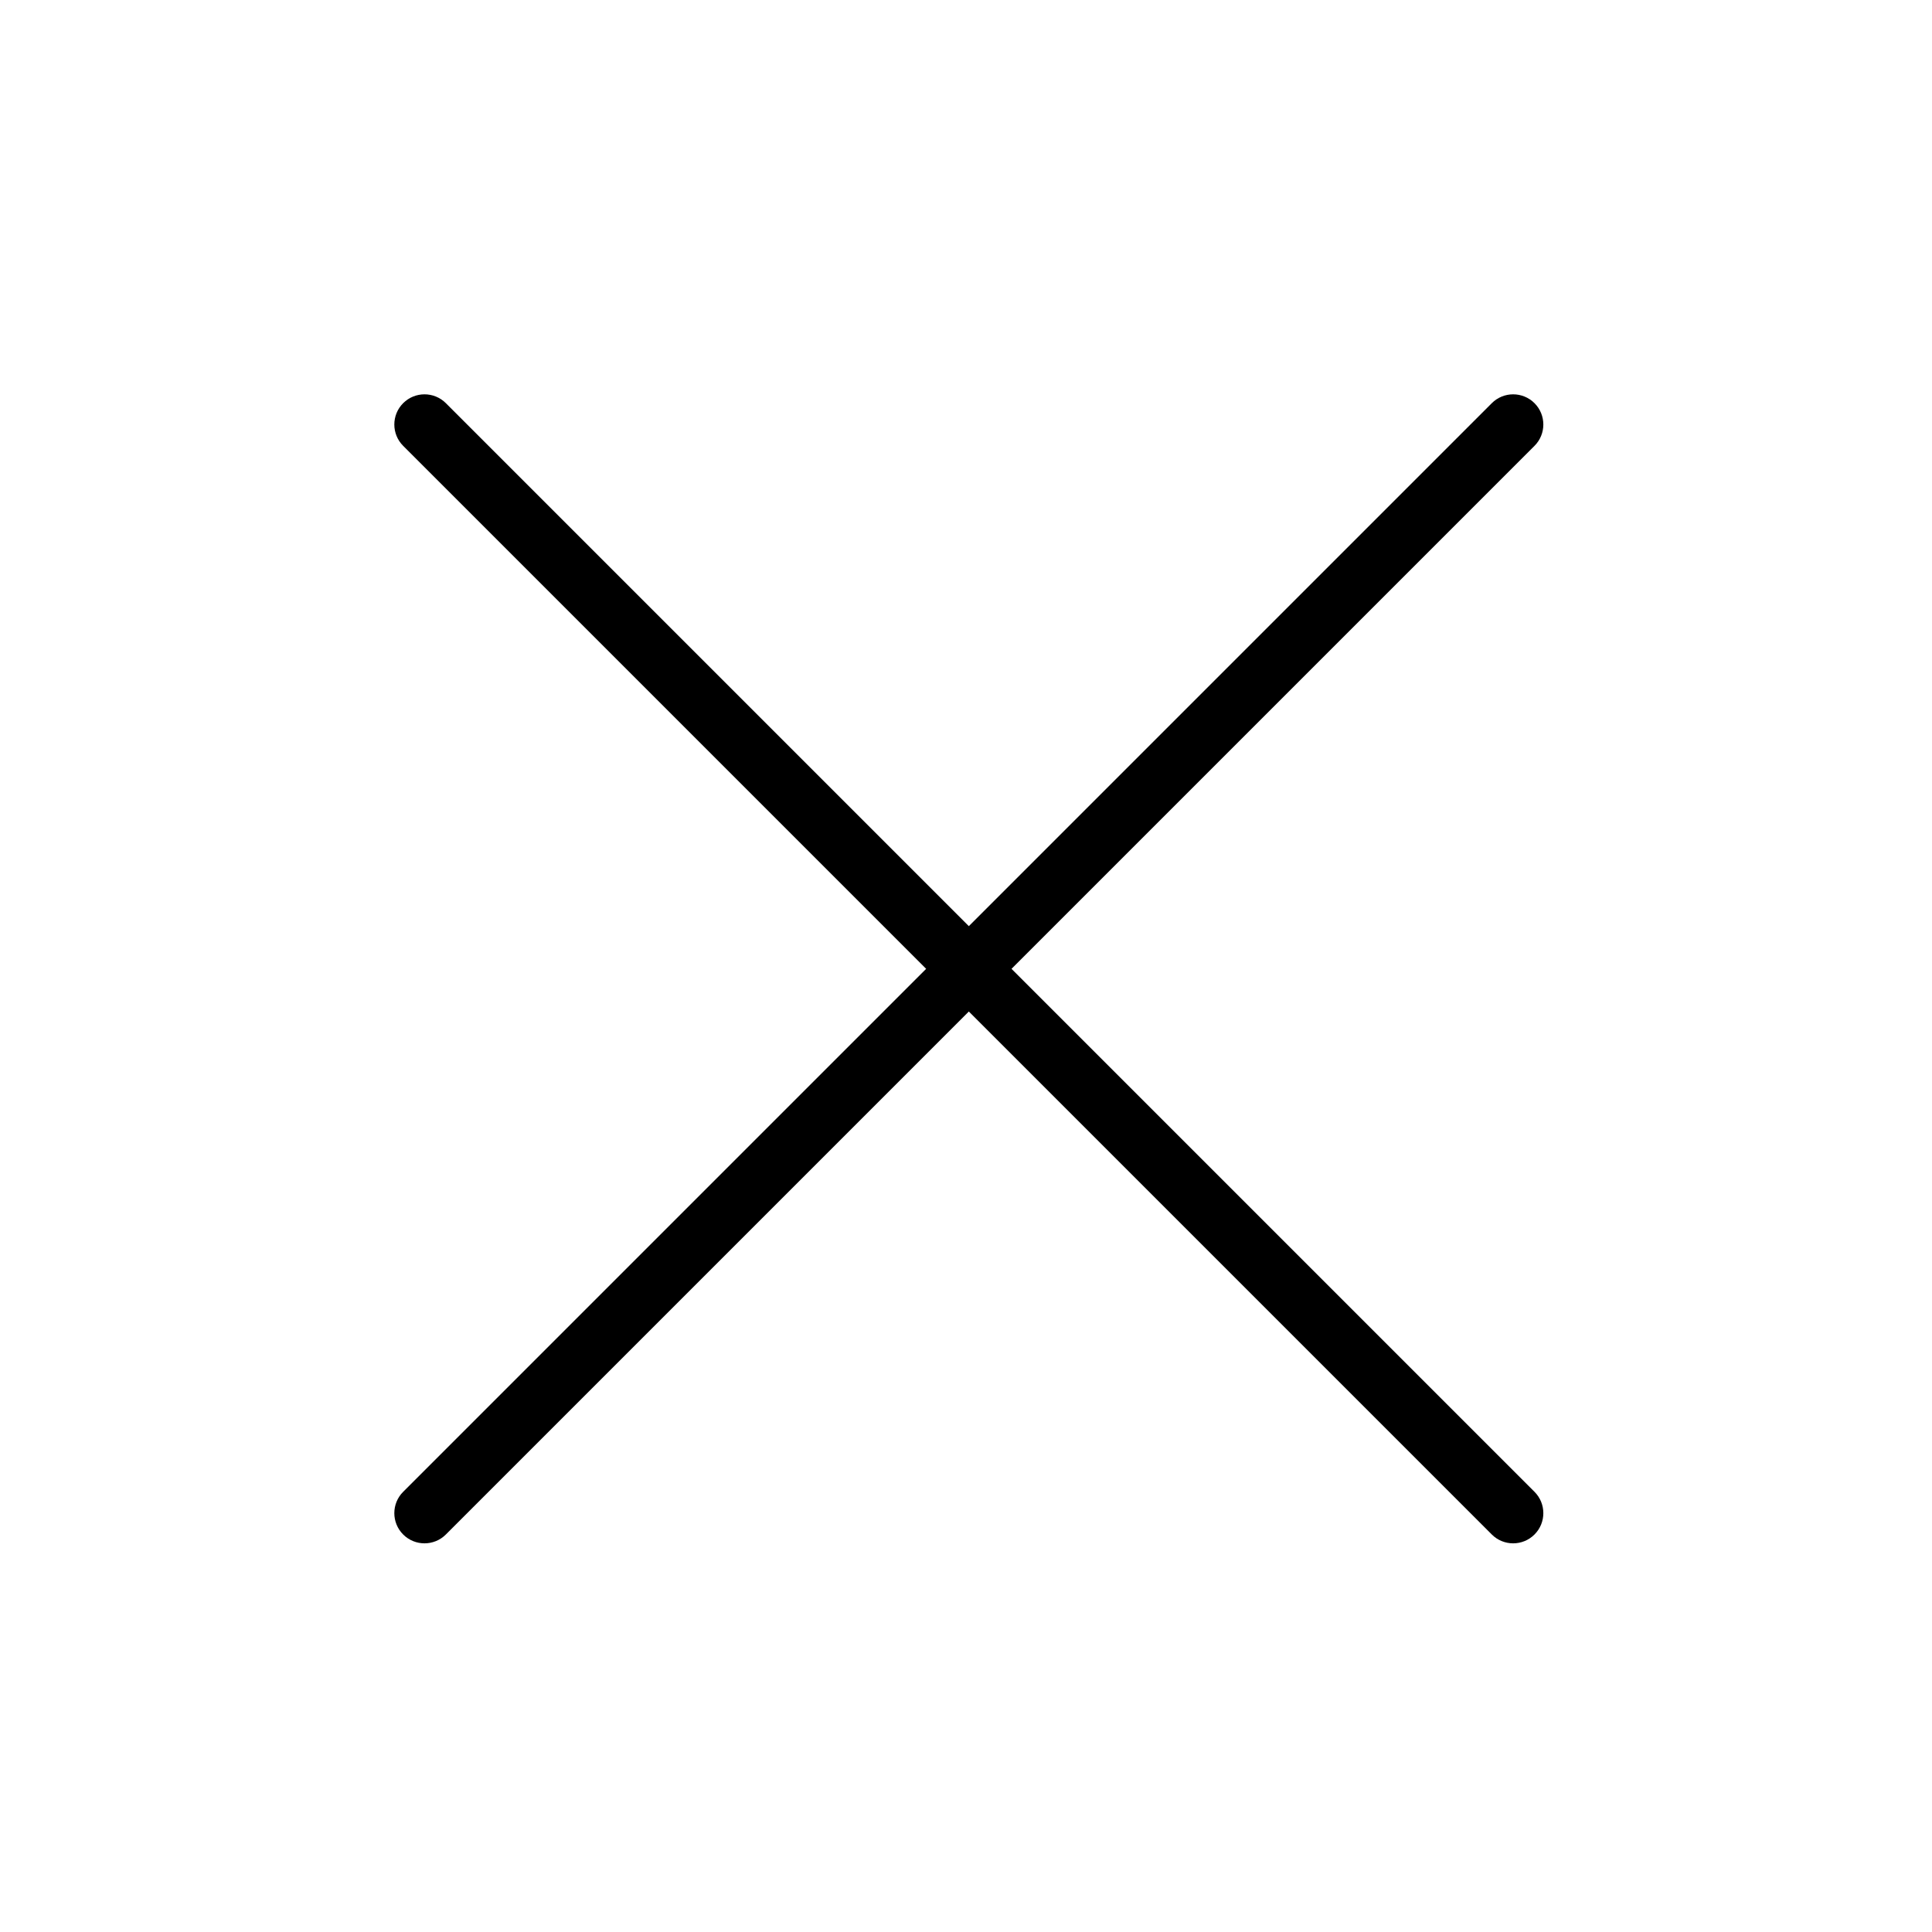
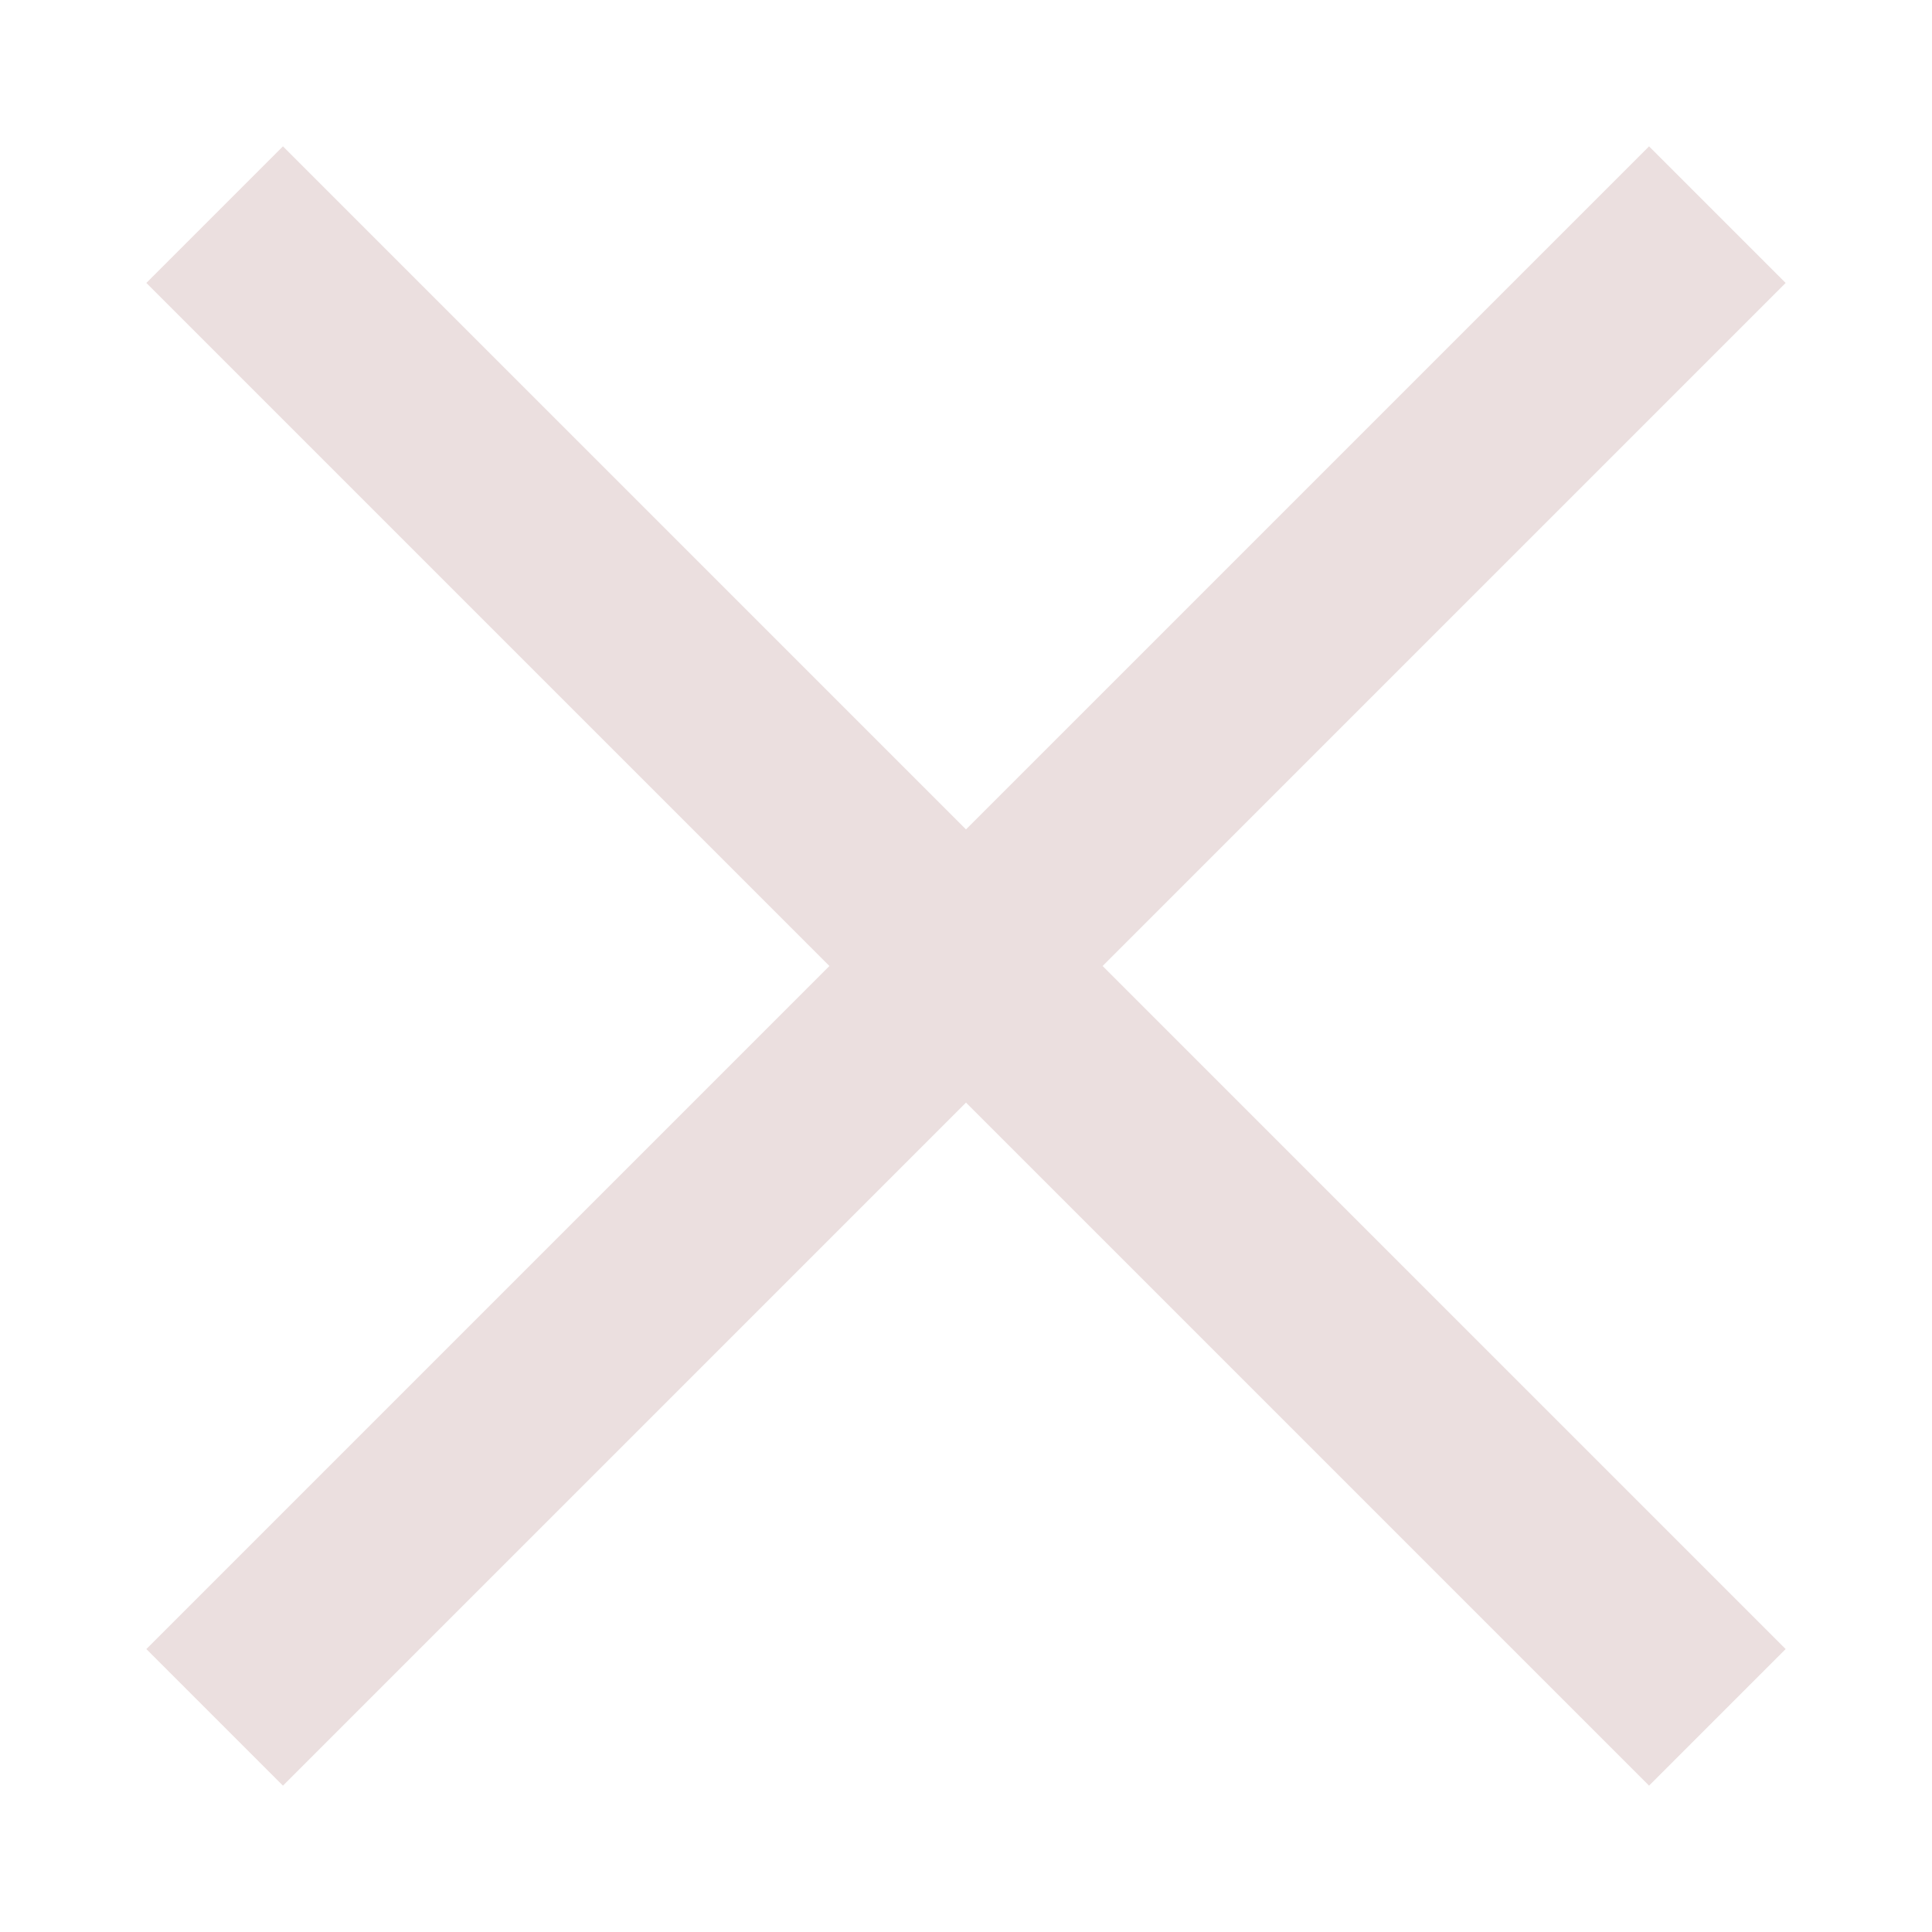
- <svg xmlns="http://www.w3.org/2000/svg" height="512px" style="enable-background:new 0 0 512 512;" version="1.1" viewBox="0 0 512 512" width="512px" xml:space="preserve">
-   <style type="text/css">
- 
- 	.st0{display:inline;}
- 	.st1{fill:none;stroke:#000000;stroke-width:16;stroke-linecap:round;stroke-linejoin:round;stroke-miterlimit:10;}
- 	.st2{display:none;}
- 
- </style>
-   <g class="st2" id="cross">
-     <g class="st0">
-       <line class="st1" x1="112.5" x2="401" y1="112.5" y2="401" />
-       <line class="st1" x1="401" x2="112.5" y1="112.5" y2="401" />
-     </g>
-   </g>
-   <g id="cross_copy">
-     <path d="M268.064,256.75l138.593-138.593c3.124-3.124,3.124-8.189,0-11.313c-3.125-3.124-8.189-3.124-11.314,0L256.75,245.436   L118.157,106.843c-3.124-3.124-8.189-3.124-11.313,0c-3.125,3.124-3.125,8.189,0,11.313L245.436,256.75L106.843,395.343   c-3.125,3.125-3.125,8.189,0,11.314c1.562,1.562,3.609,2.343,5.657,2.343s4.095-0.781,5.657-2.343L256.75,268.064l138.593,138.593   c1.563,1.562,3.609,2.343,5.657,2.343s4.095-0.781,5.657-2.343c3.124-3.125,3.124-8.189,0-11.314L268.064,256.75z" />
-   </g>
+ <svg xmlns="http://www.w3.org/2000/svg" width="20" height="20" viewBox="0 0 20 20" fill="none">
+   <path fill-rule="evenodd" clip-rule="evenodd" d="M17.071 1.515L18.485 2.929L2.929 18.485L1.515 17.071L17.071 1.515Z" fill="#EBDFDF" />
+   <path fill-rule="evenodd" clip-rule="evenodd" d="M1.515 2.929L2.929 1.515L18.485 17.071L17.071 18.485L1.515 2.929Z" fill="#EBDFDF" />
</svg>
